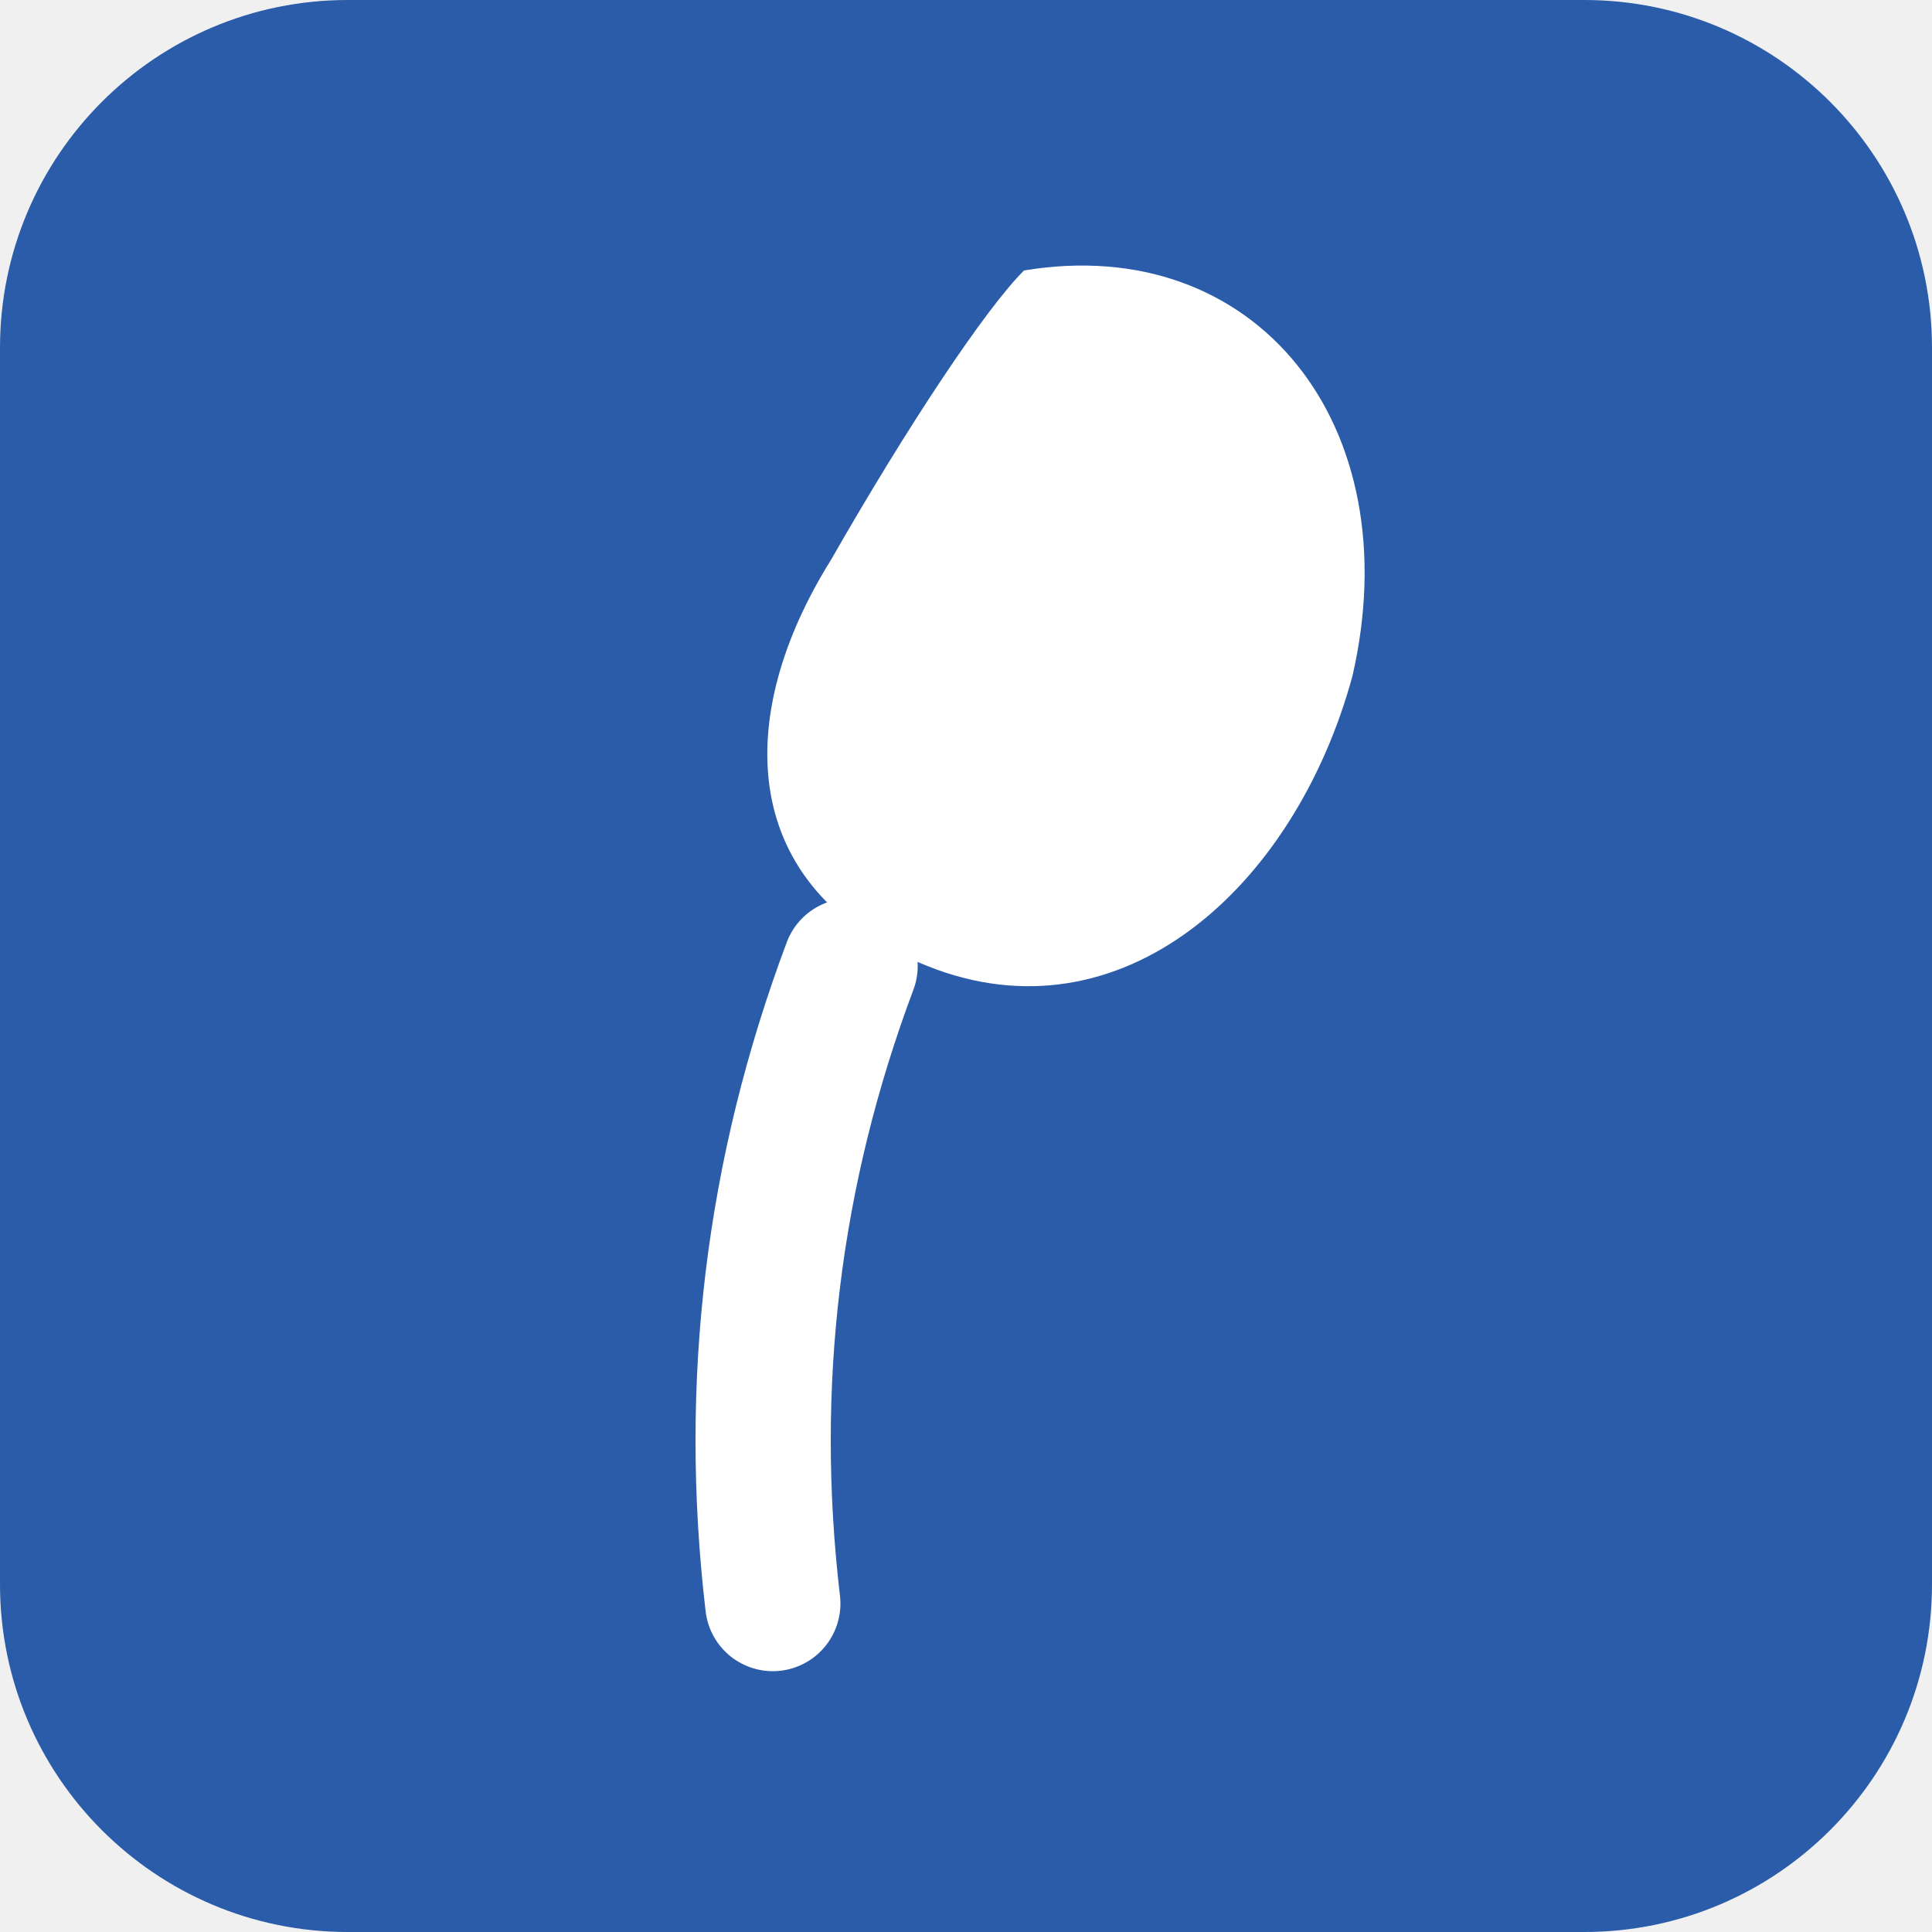
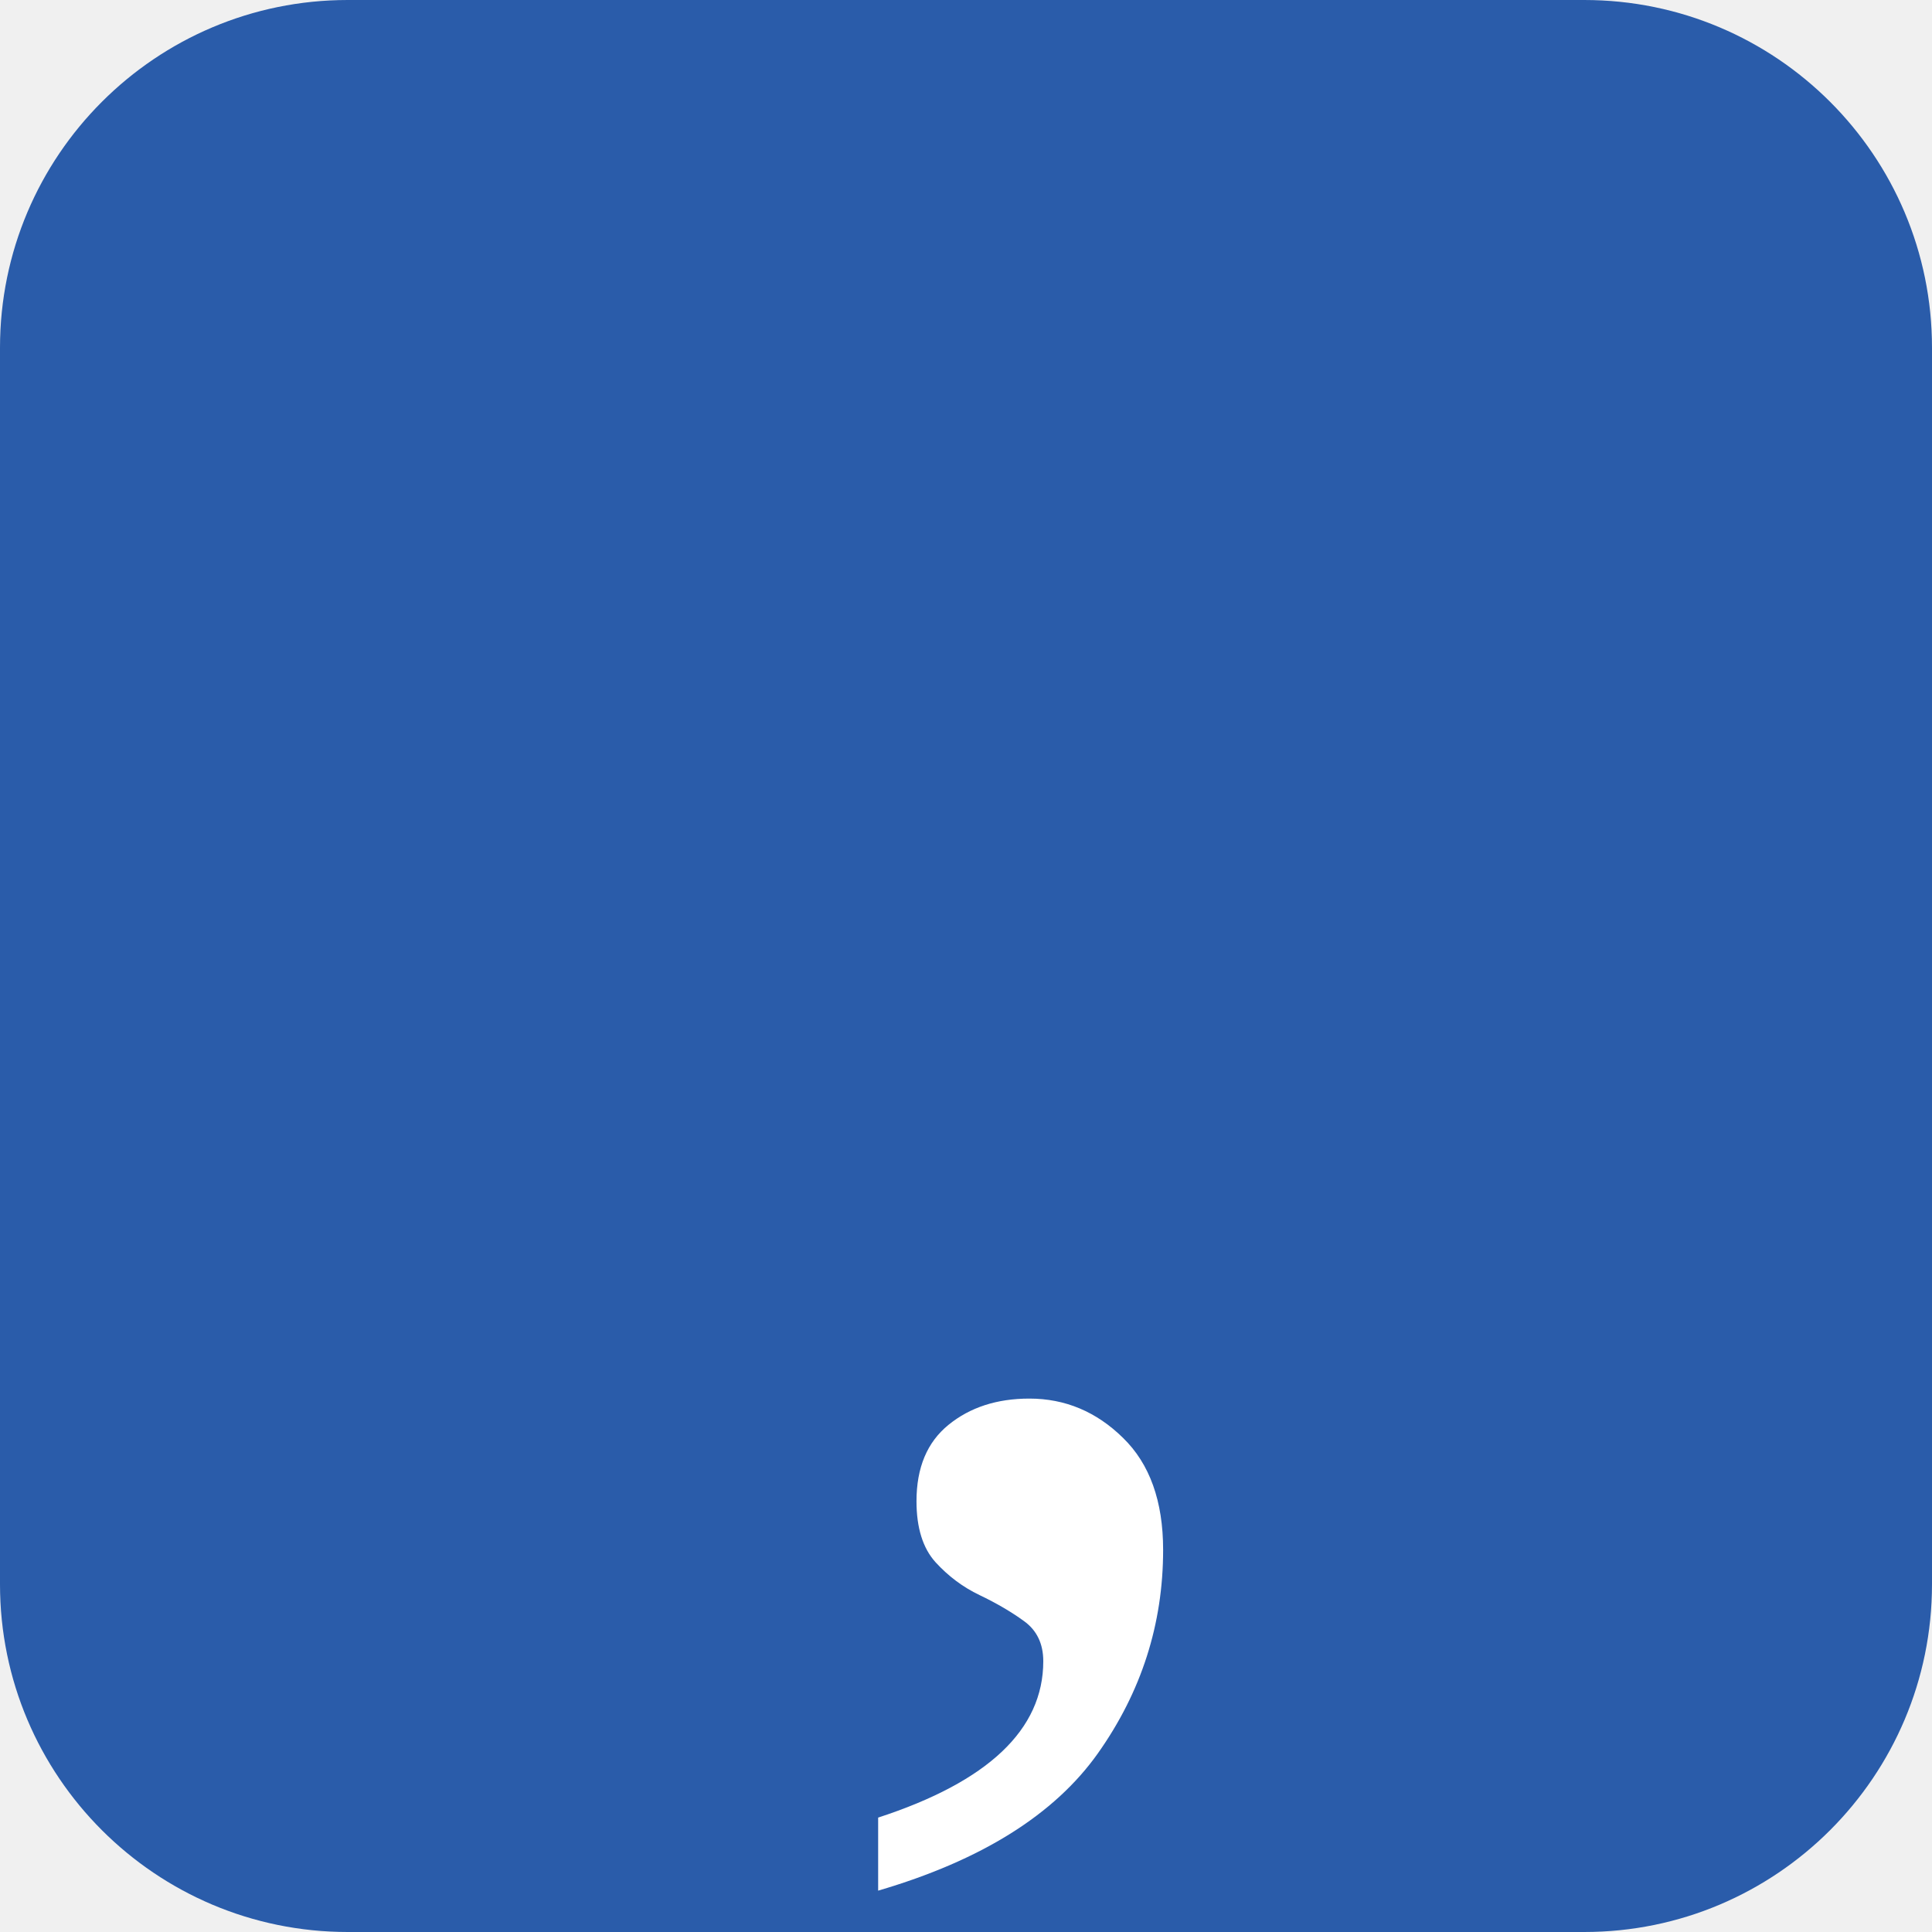
<svg xmlns="http://www.w3.org/2000/svg" viewBox="0 0 100 100">
  <rect width="100" height="100" rx="18" fill="#2a5caa" />
-   <path d="M53 14 C65 12 73 22 70 35 C67 46 58 54 48 50 C38 46 38 37 43 29 C47 22 51 16 53 14 Z" fill="white" />
-   <path d="M44 50 Q38 66 40 83" stroke="white" stroke-width="7" stroke-linecap="round" fill="none" />
+   <text x="54" y="84" font-family="Georgia, serif" font-size="90" fill="white" text-anchor="middle">,</text>
</svg>
